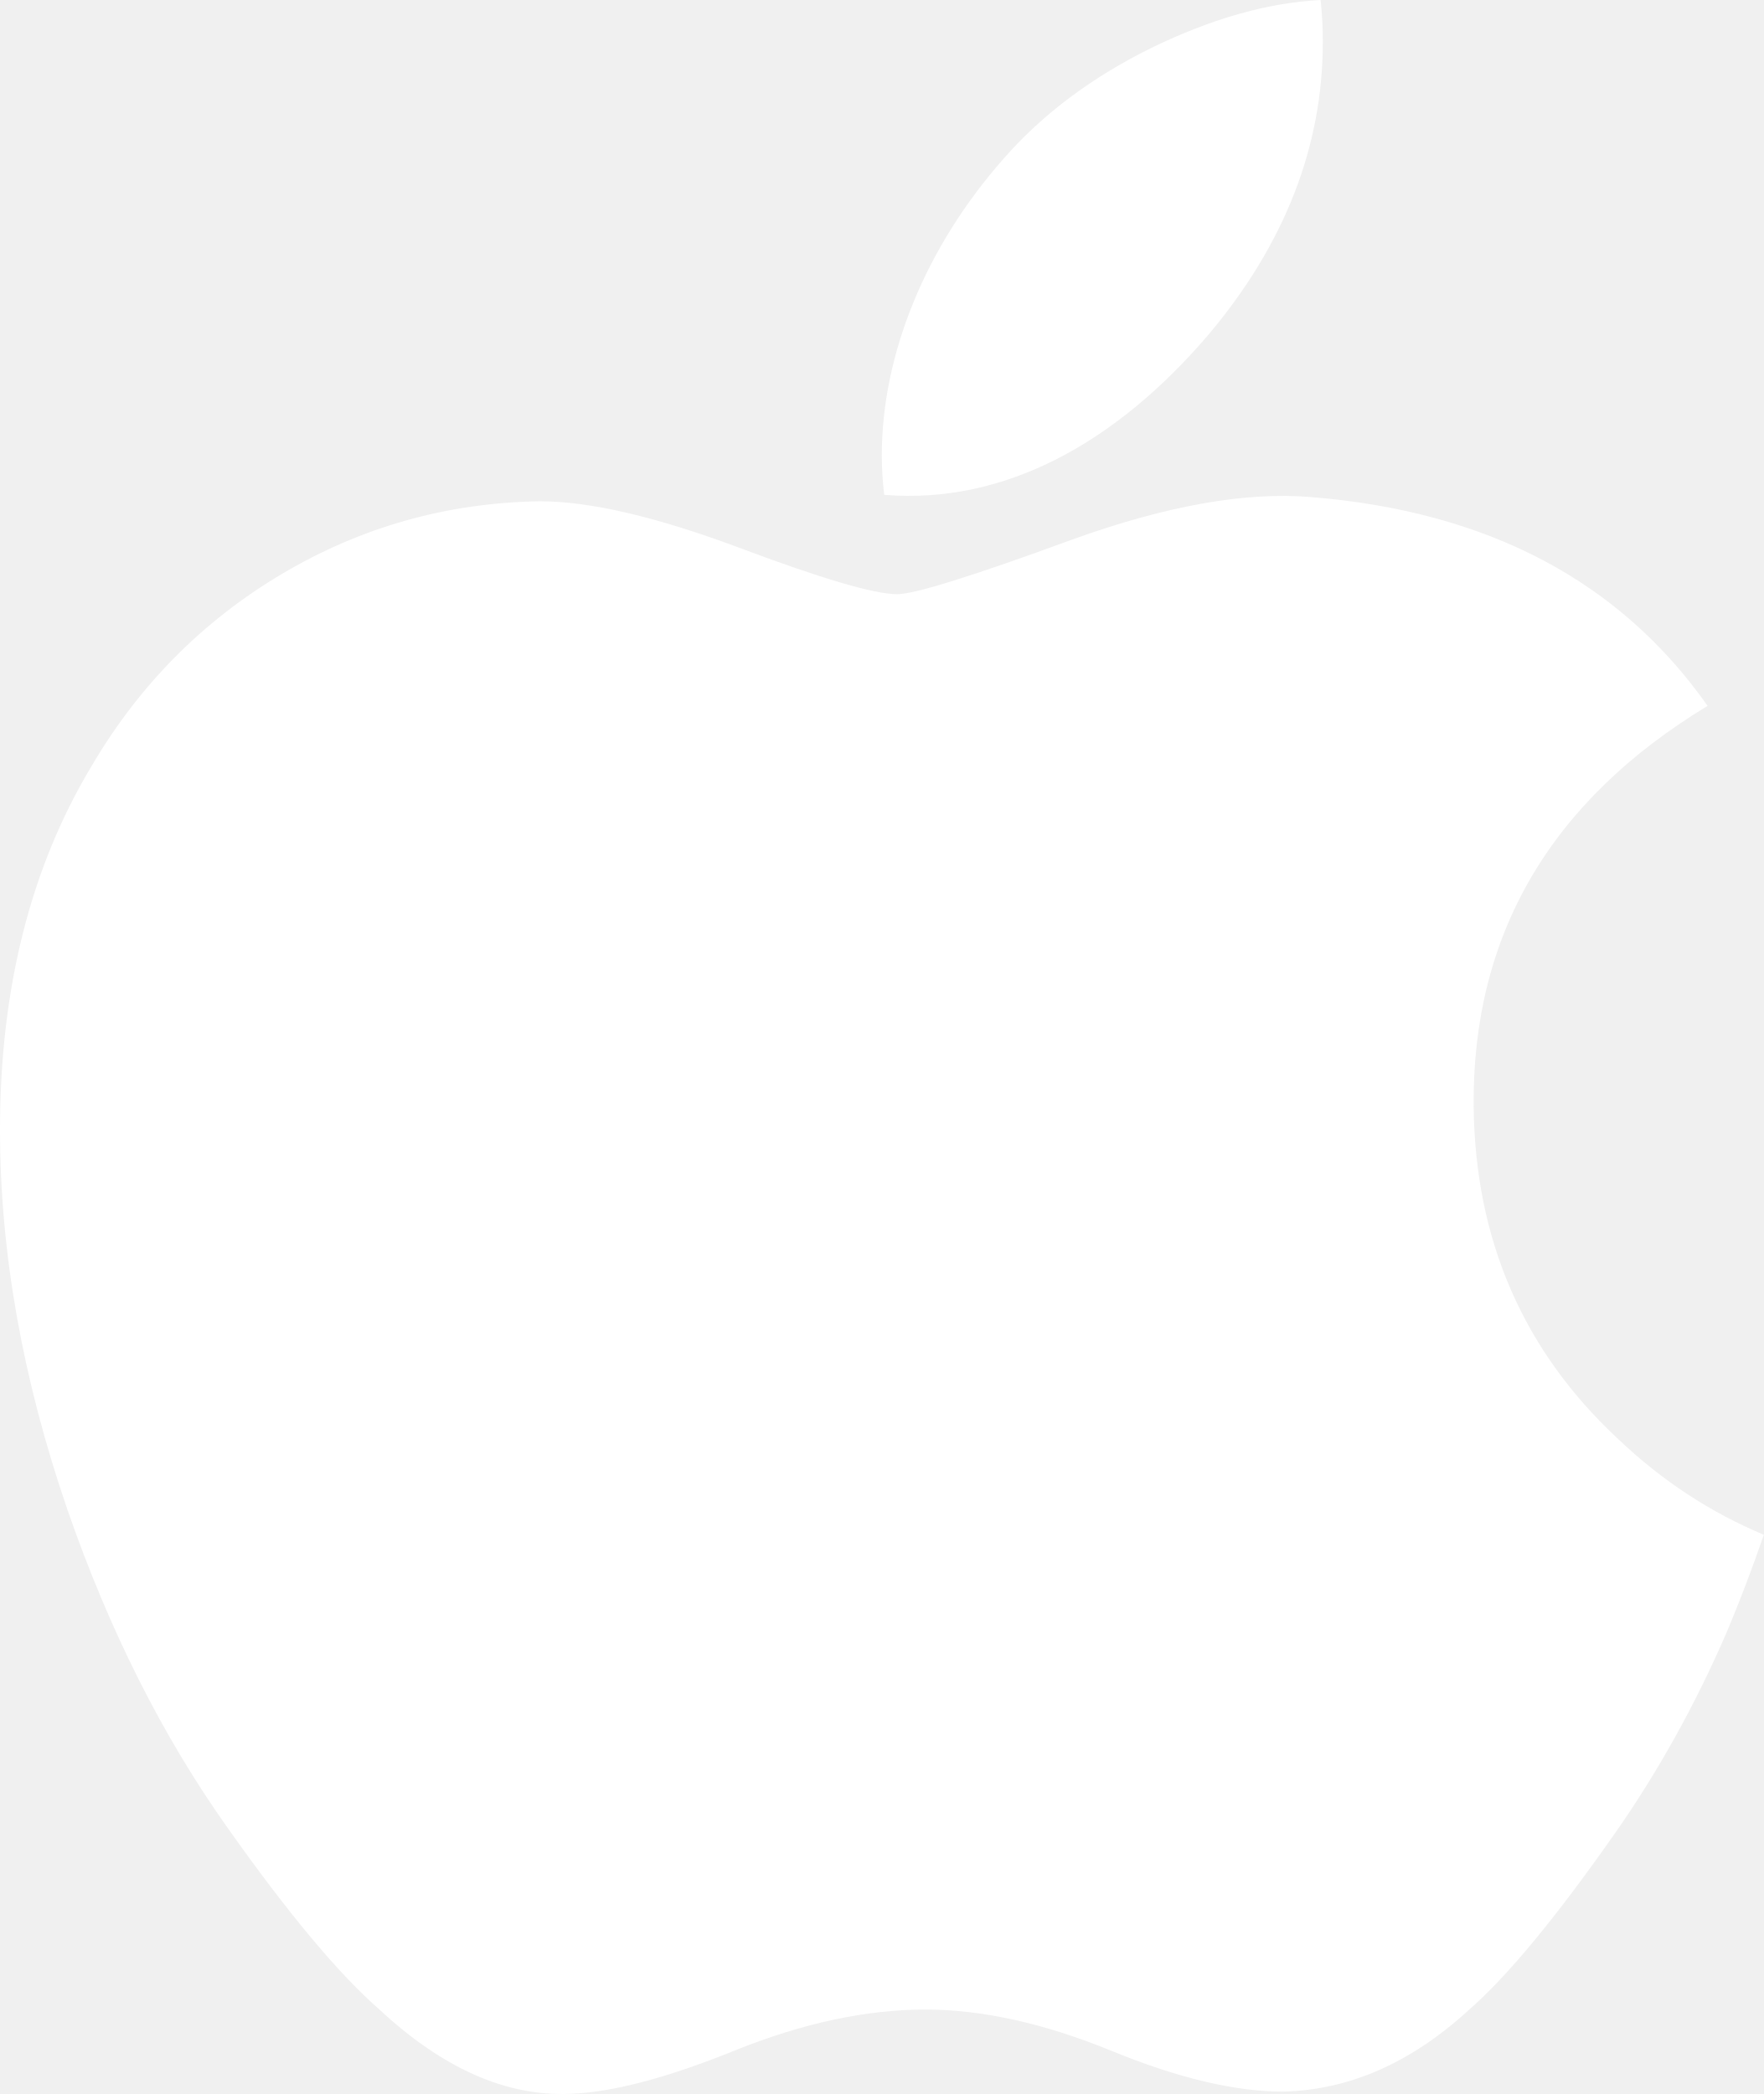
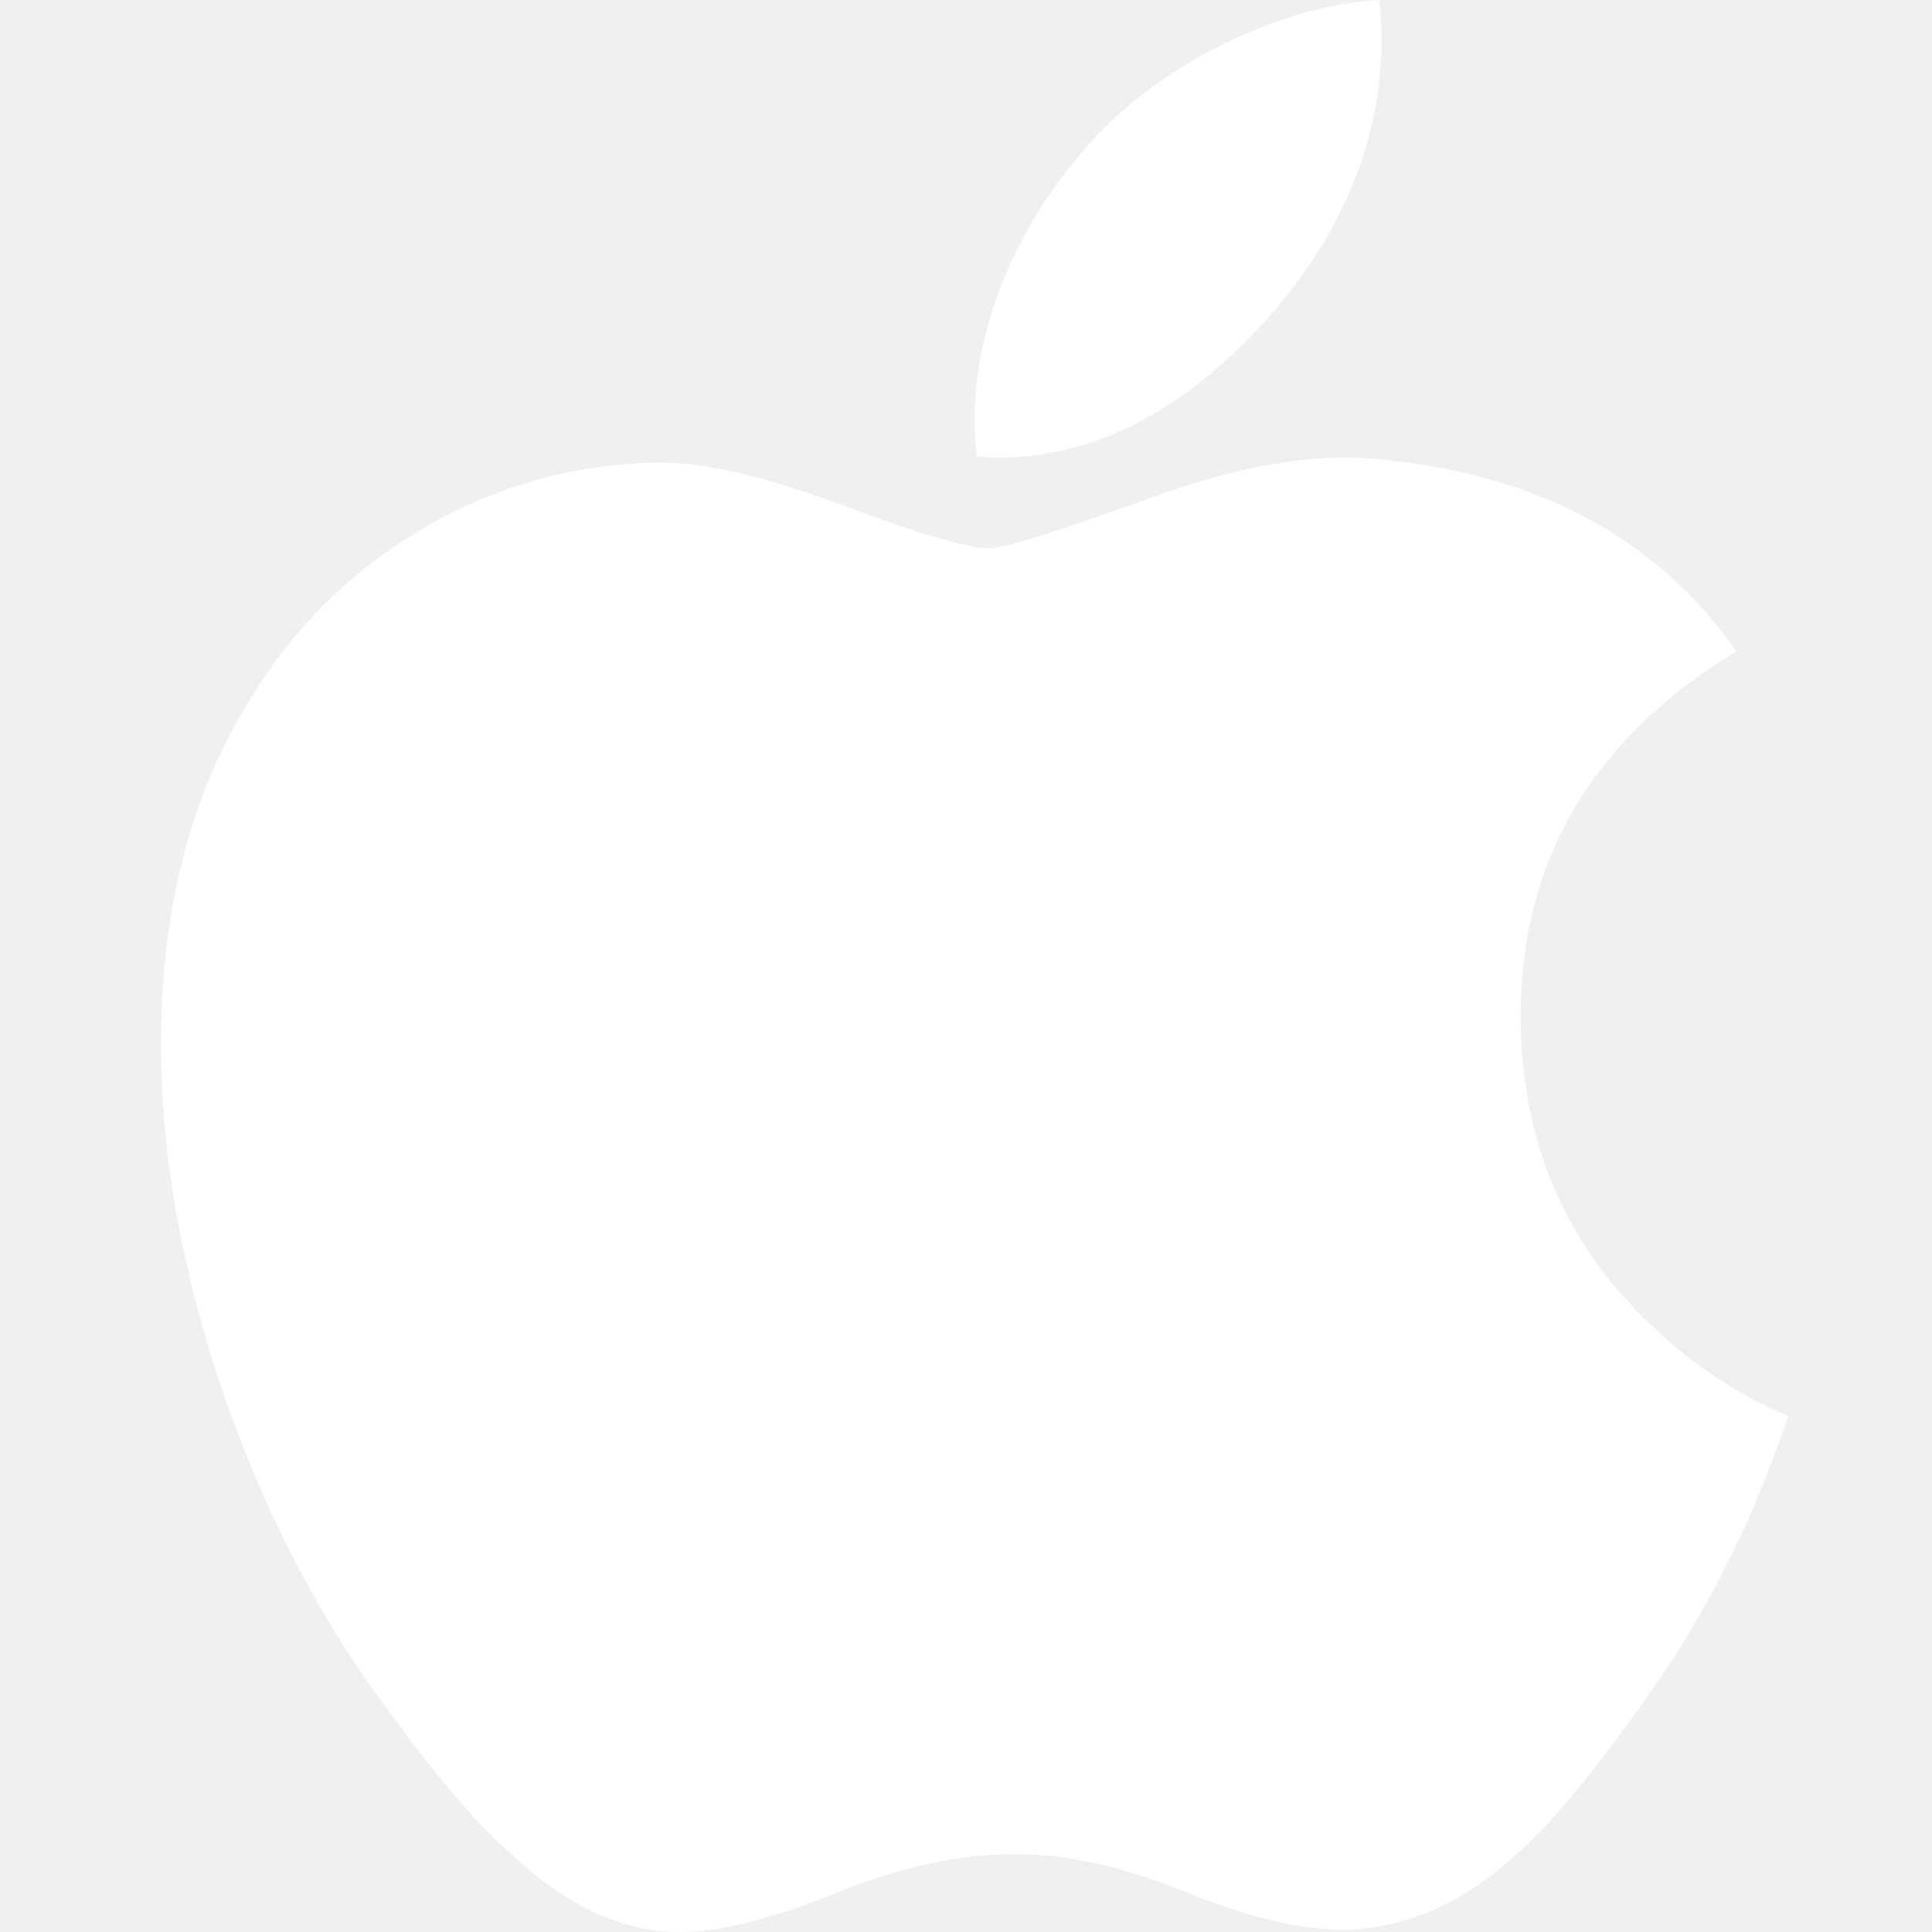
- <svg xmlns="http://www.w3.org/2000/svg" width="842.32" height="1000">
-   <path fill="#ffffff" d="M824.666 779.304c-15.123 34.937-33.024 67.097-53.764 96.664-28.271 40.307-51.418 68.208-69.257 83.701-27.653 25.431-57.282 38.456-89.01 39.196-22.777 0-50.245-6.481-82.22-19.629-32.079-13.086-61.56-19.567-88.516-19.567-28.271 0-58.591 6.481-91.022 19.567-32.481 13.148-58.646 19.999-78.652 20.678-30.425 1.296-60.751-12.098-91.022-40.246-19.32-16.851-43.486-45.739-72.436-86.664-31.061-43.702-56.597-94.38-76.603-152.156C10.74 658.443 0 598.013 0 539.508c0-67.016 14.481-124.817 43.486-173.254C66.282 327.348 96.608 296.658 134.564 274.128c37.956-22.53 78.967-34.011 123.132-34.746 24.166 0 55.856 7.475 95.238 22.166 39.27 14.74 64.486 22.215 75.541 22.215 8.265 0 36.277-8.741 83.763-26.166 44.906-16.16 82.806-22.851 113.855-20.215 84.133 6.79 147.341 39.956 189.377 99.707-75.245 45.591-112.466 109.447-111.725 191.365.679 63.807 23.826 116.904 69.319 159.063 20.617 19.567 43.641 34.69 69.257 45.431-5.555 16.111-11.419 31.542-17.654 46.357zM631.709 20.006c0 50.011-18.271 96.707-54.69 139.928-43.949 51.381-97.108 81.072-154.755 76.387-.735-6-1.16-12.314-1.16-18.95 0-48.011 20.901-99.392 58.017-141.403 18.53-21.271 42.097-38.957 70.677-53.066C578.316 9.002 605.29 1.316 630.66 0c.741 6.686 1.049 13.372 1.049 20.005z" />
+ <svg xmlns="http://www.w3.org/2000/svg" width="48" height="48" viewBox="0 0 48 48" fill="none">
+   <g clip-path="url(#clip0_17_88)">
+     <path d="M43.584 37.407C42.858 39.084 41.999 40.628 41.003 42.047C39.646 43.982 38.535 45.321 37.679 46.065C36.352 47.285 34.929 47.91 33.407 47.946C32.313 47.946 30.995 47.635 29.46 47.004C27.92 46.376 26.505 46.065 25.211 46.065C23.854 46.065 22.399 46.376 20.842 47.004C19.283 47.635 18.027 47.964 17.067 47.996C15.606 48.059 14.151 47.416 12.698 46.065C11.77 45.256 10.611 43.869 9.221 41.905C7.73 39.807 6.504 37.374 5.544 34.601C4.516 31.606 4 28.705 4 25.897C4 22.68 4.695 19.906 6.087 17.581C7.182 15.713 8.637 14.24 10.459 13.159C12.281 12.077 14.249 11.526 16.369 11.491C17.529 11.491 19.05 11.85 20.941 12.555C22.826 13.262 24.036 13.621 24.567 13.621C24.963 13.621 26.308 13.202 28.587 12.365C30.743 11.589 32.562 11.268 34.052 11.395C38.091 11.721 41.125 13.313 43.142 16.181C39.531 18.369 37.744 21.434 37.78 25.366C37.812 28.429 38.923 30.978 41.107 33.001C42.097 33.941 43.202 34.666 44.431 35.182C44.165 35.955 43.883 36.696 43.584 37.407ZM34.322 0.961C34.322 3.361 33.445 5.603 31.697 7.677C29.587 10.144 27.036 11.569 24.269 11.344C24.233 11.056 24.213 10.753 24.213 10.434C24.213 8.13 25.216 5.663 26.998 3.647C27.887 2.626 29.018 1.777 30.39 1.1C31.759 0.433 33.054 0.064 34.272 0.001C34.307 0.321 34.322 0.642 34.322 0.961V0.961Z" fill="white" />
+   </g>
+   <defs>
+     <clipPath id="clip0_17_88">
+       <rect width="48" height="48" fill="white" />
+     </clipPath>
+   </defs>
</svg>
